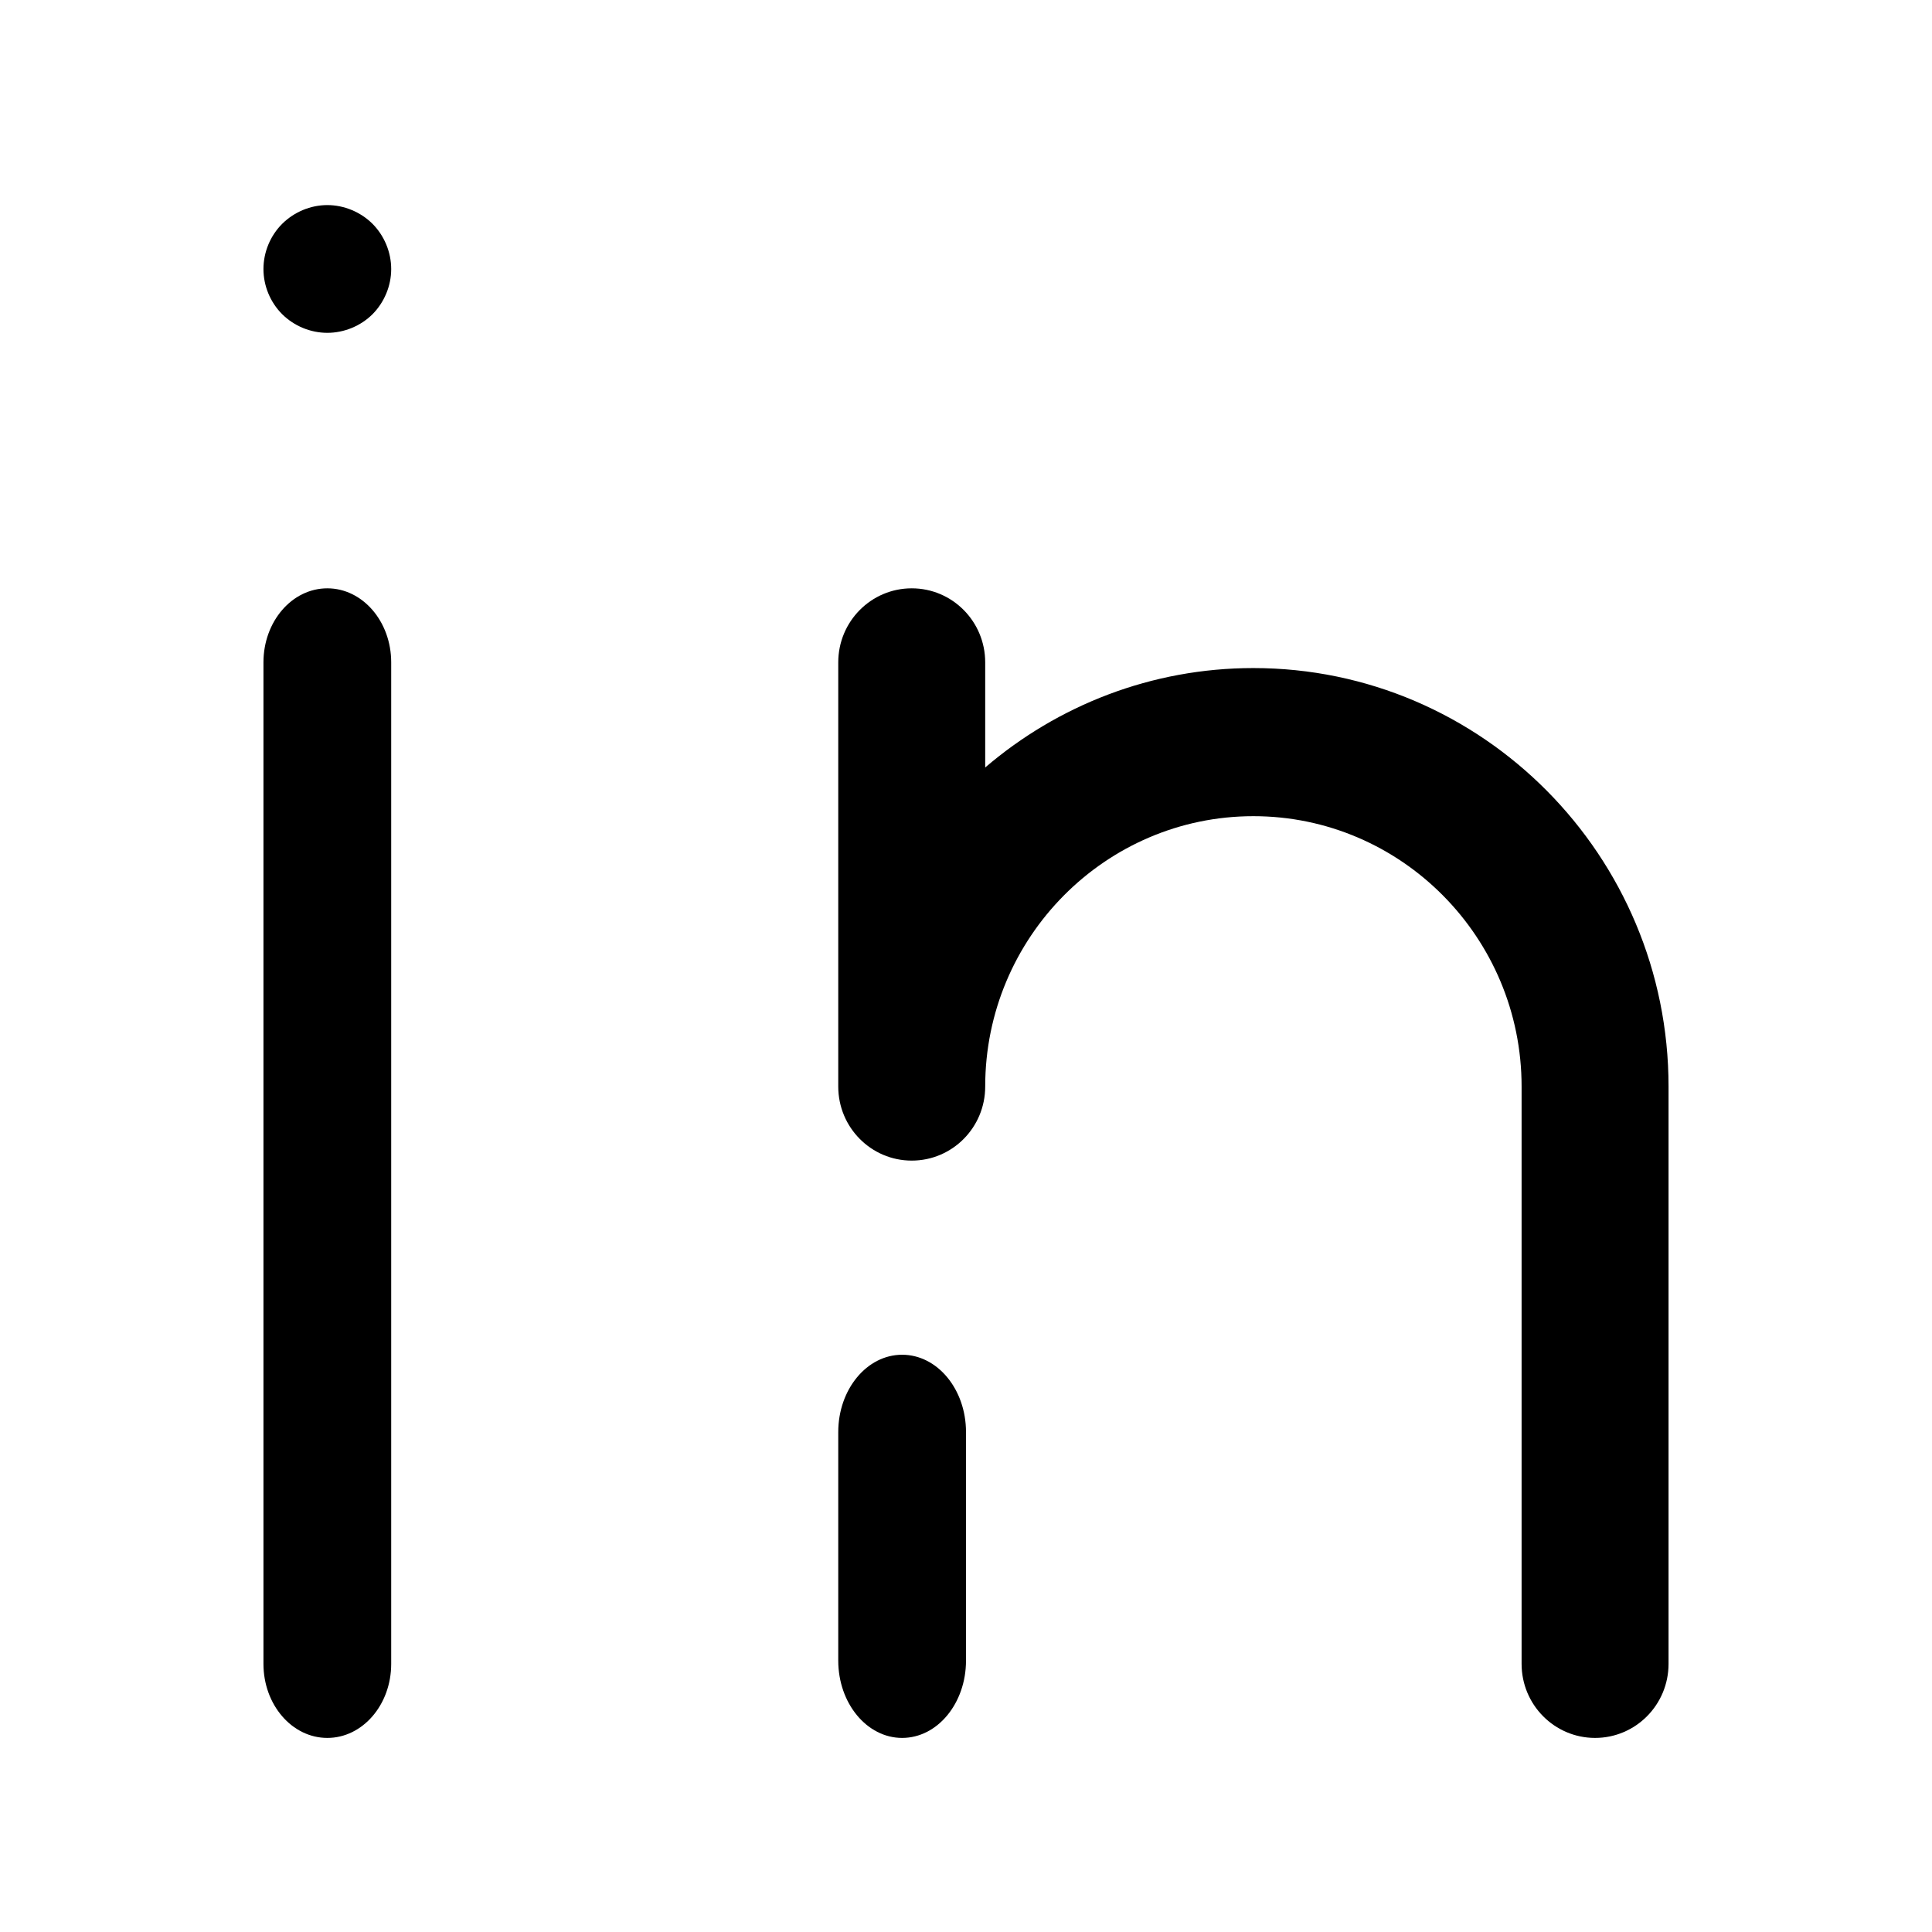
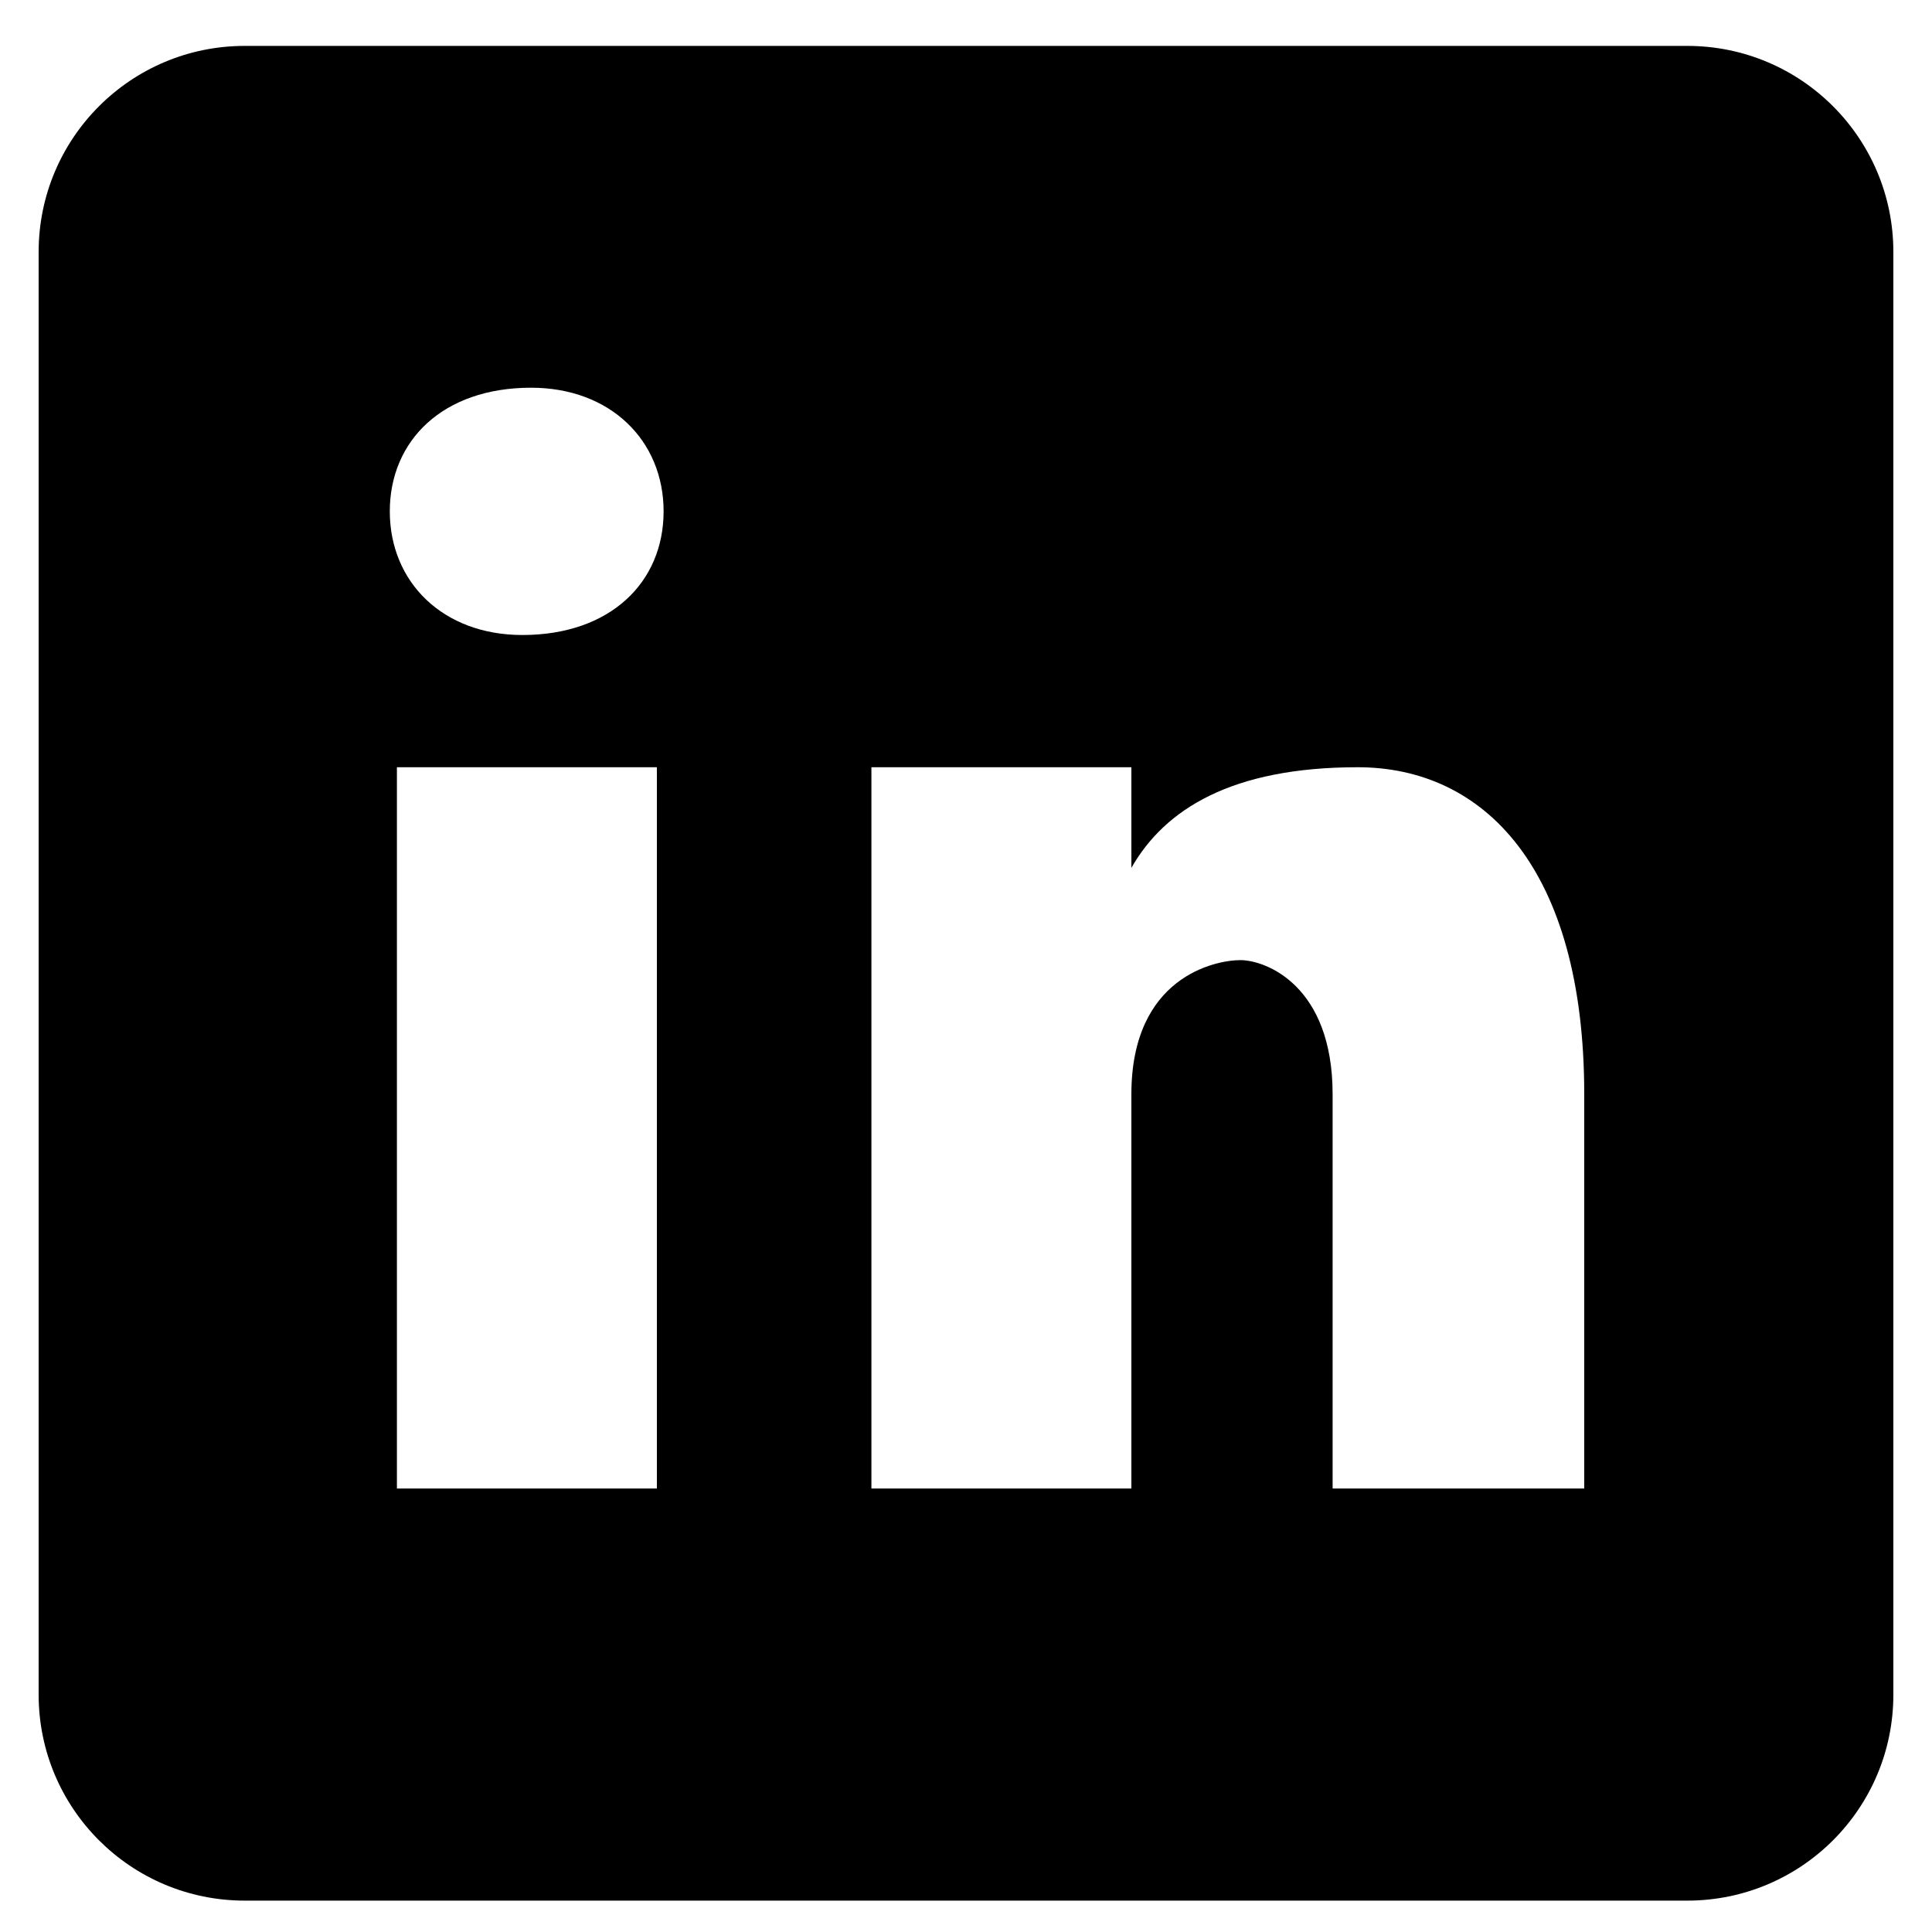
- <svg xmlns="http://www.w3.org/2000/svg" width="33" height="33" viewBox="0 0 33 33" fill="none">
-   <path d="M5.591 10.049C4.988 10.049 4.5 10.615 4.5 11.314V28.42C4.5 29.119 4.988 29.685 5.591 29.685C6.193 29.685 6.682 29.119 6.682 28.42V11.314C6.682 10.615 6.193 10.049 5.591 10.049Z" fill="black" />
-   <path d="M15.409 23.14C14.807 23.14 14.318 23.731 14.318 24.461V28.364C14.318 29.094 14.807 29.685 15.409 29.685C16.012 29.685 16.5 29.094 16.5 28.364V24.461C16.5 23.731 16.012 23.14 15.409 23.14Z" fill="black" />
-   <path d="M21.409 11.411C19.664 11.411 18.065 12.051 16.828 13.109V11.314C16.828 10.615 16.267 10.049 15.573 10.049C14.88 10.049 14.318 10.615 14.318 11.314V18.558C14.318 18.558 14.318 18.558 14.318 18.558C14.318 18.558 14.318 18.558 14.318 18.559C14.318 19.258 14.88 19.824 15.573 19.824C16.267 19.824 16.828 19.258 16.828 18.559C16.828 16.013 18.884 13.941 21.409 13.941C23.935 13.941 25.99 16.013 25.99 18.559V28.42C25.99 29.119 26.552 29.685 27.245 29.685C27.938 29.685 28.5 29.119 28.5 28.42V18.559C28.5 14.617 25.32 11.411 21.409 11.411Z" fill="black" />
-   <path d="M5.591 5.685C5.877 5.685 6.16 5.569 6.363 5.367C6.565 5.163 6.682 4.882 6.682 4.596C6.682 4.308 6.565 4.027 6.363 3.823C6.16 3.621 5.877 3.503 5.591 3.503C5.304 3.503 5.024 3.621 4.82 3.823C4.616 4.027 4.5 4.308 4.5 4.596C4.5 4.882 4.616 5.163 4.82 5.367C5.024 5.569 5.304 5.685 5.591 5.685Z" fill="black" />
+ <svg xmlns="http://www.w3.org/2000/svg" width="25" height="25" viewBox="0 0 25 25" fill="none">
+   <path d="M21.833 0.594H3.167C1.693 0.594 0.5 1.788 0.5 3.261V21.928C0.5 23.401 1.693 24.594 3.167 24.594H21.833C23.307 24.594 24.5 23.401 24.5 21.928V3.261C24.5 1.788 23.307 0.594 21.833 0.594ZM8.5 19.261H5.136V9.928H8.5V19.261ZM6.759 8.217C5.731 8.217 5.044 7.532 5.044 6.617C5.044 5.702 5.729 5.017 6.872 5.017C7.9 5.017 8.587 5.702 8.587 6.617C8.587 7.532 7.901 8.217 6.759 8.217ZM20.5 19.261H17.244V14.16C17.244 12.749 16.376 12.424 16.051 12.424C15.725 12.424 14.64 12.641 14.64 14.16C14.64 14.377 14.64 19.261 14.64 19.261H11.276V9.928H14.64V11.23C15.073 10.47 15.941 9.928 17.569 9.928C19.197 9.928 20.5 11.23 20.5 14.16V19.261Z" fill="black" />
</svg>
